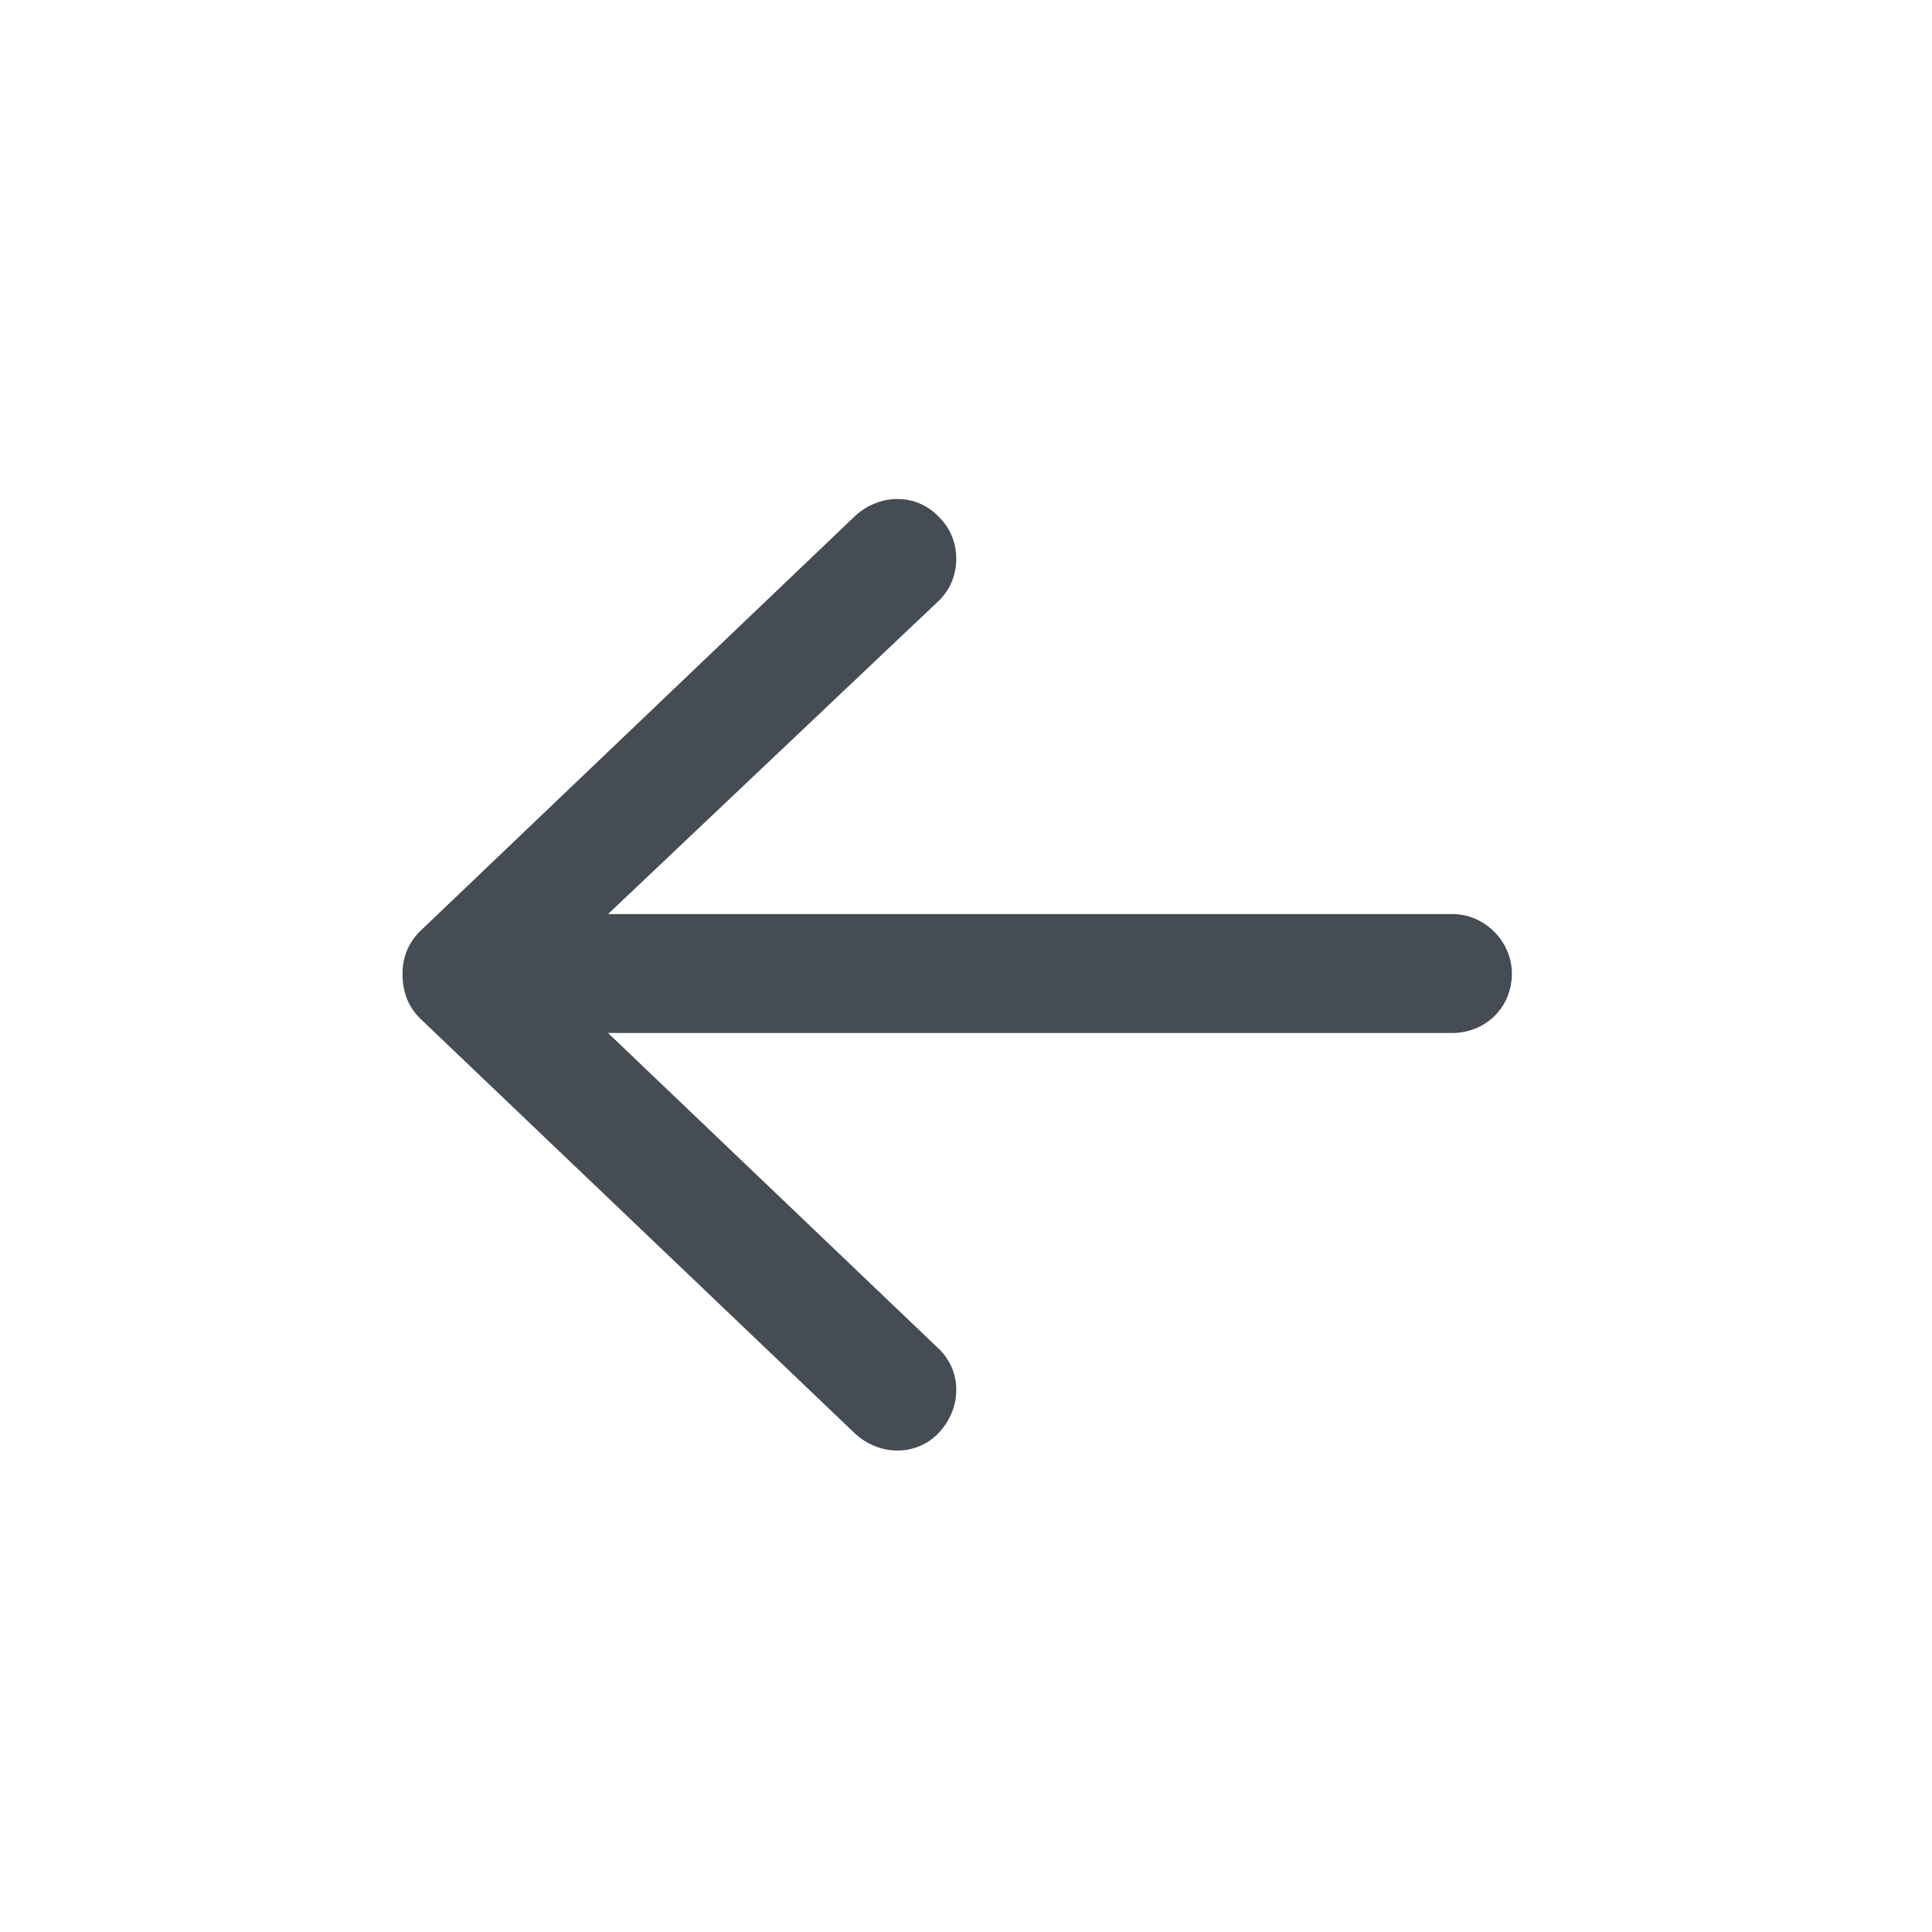
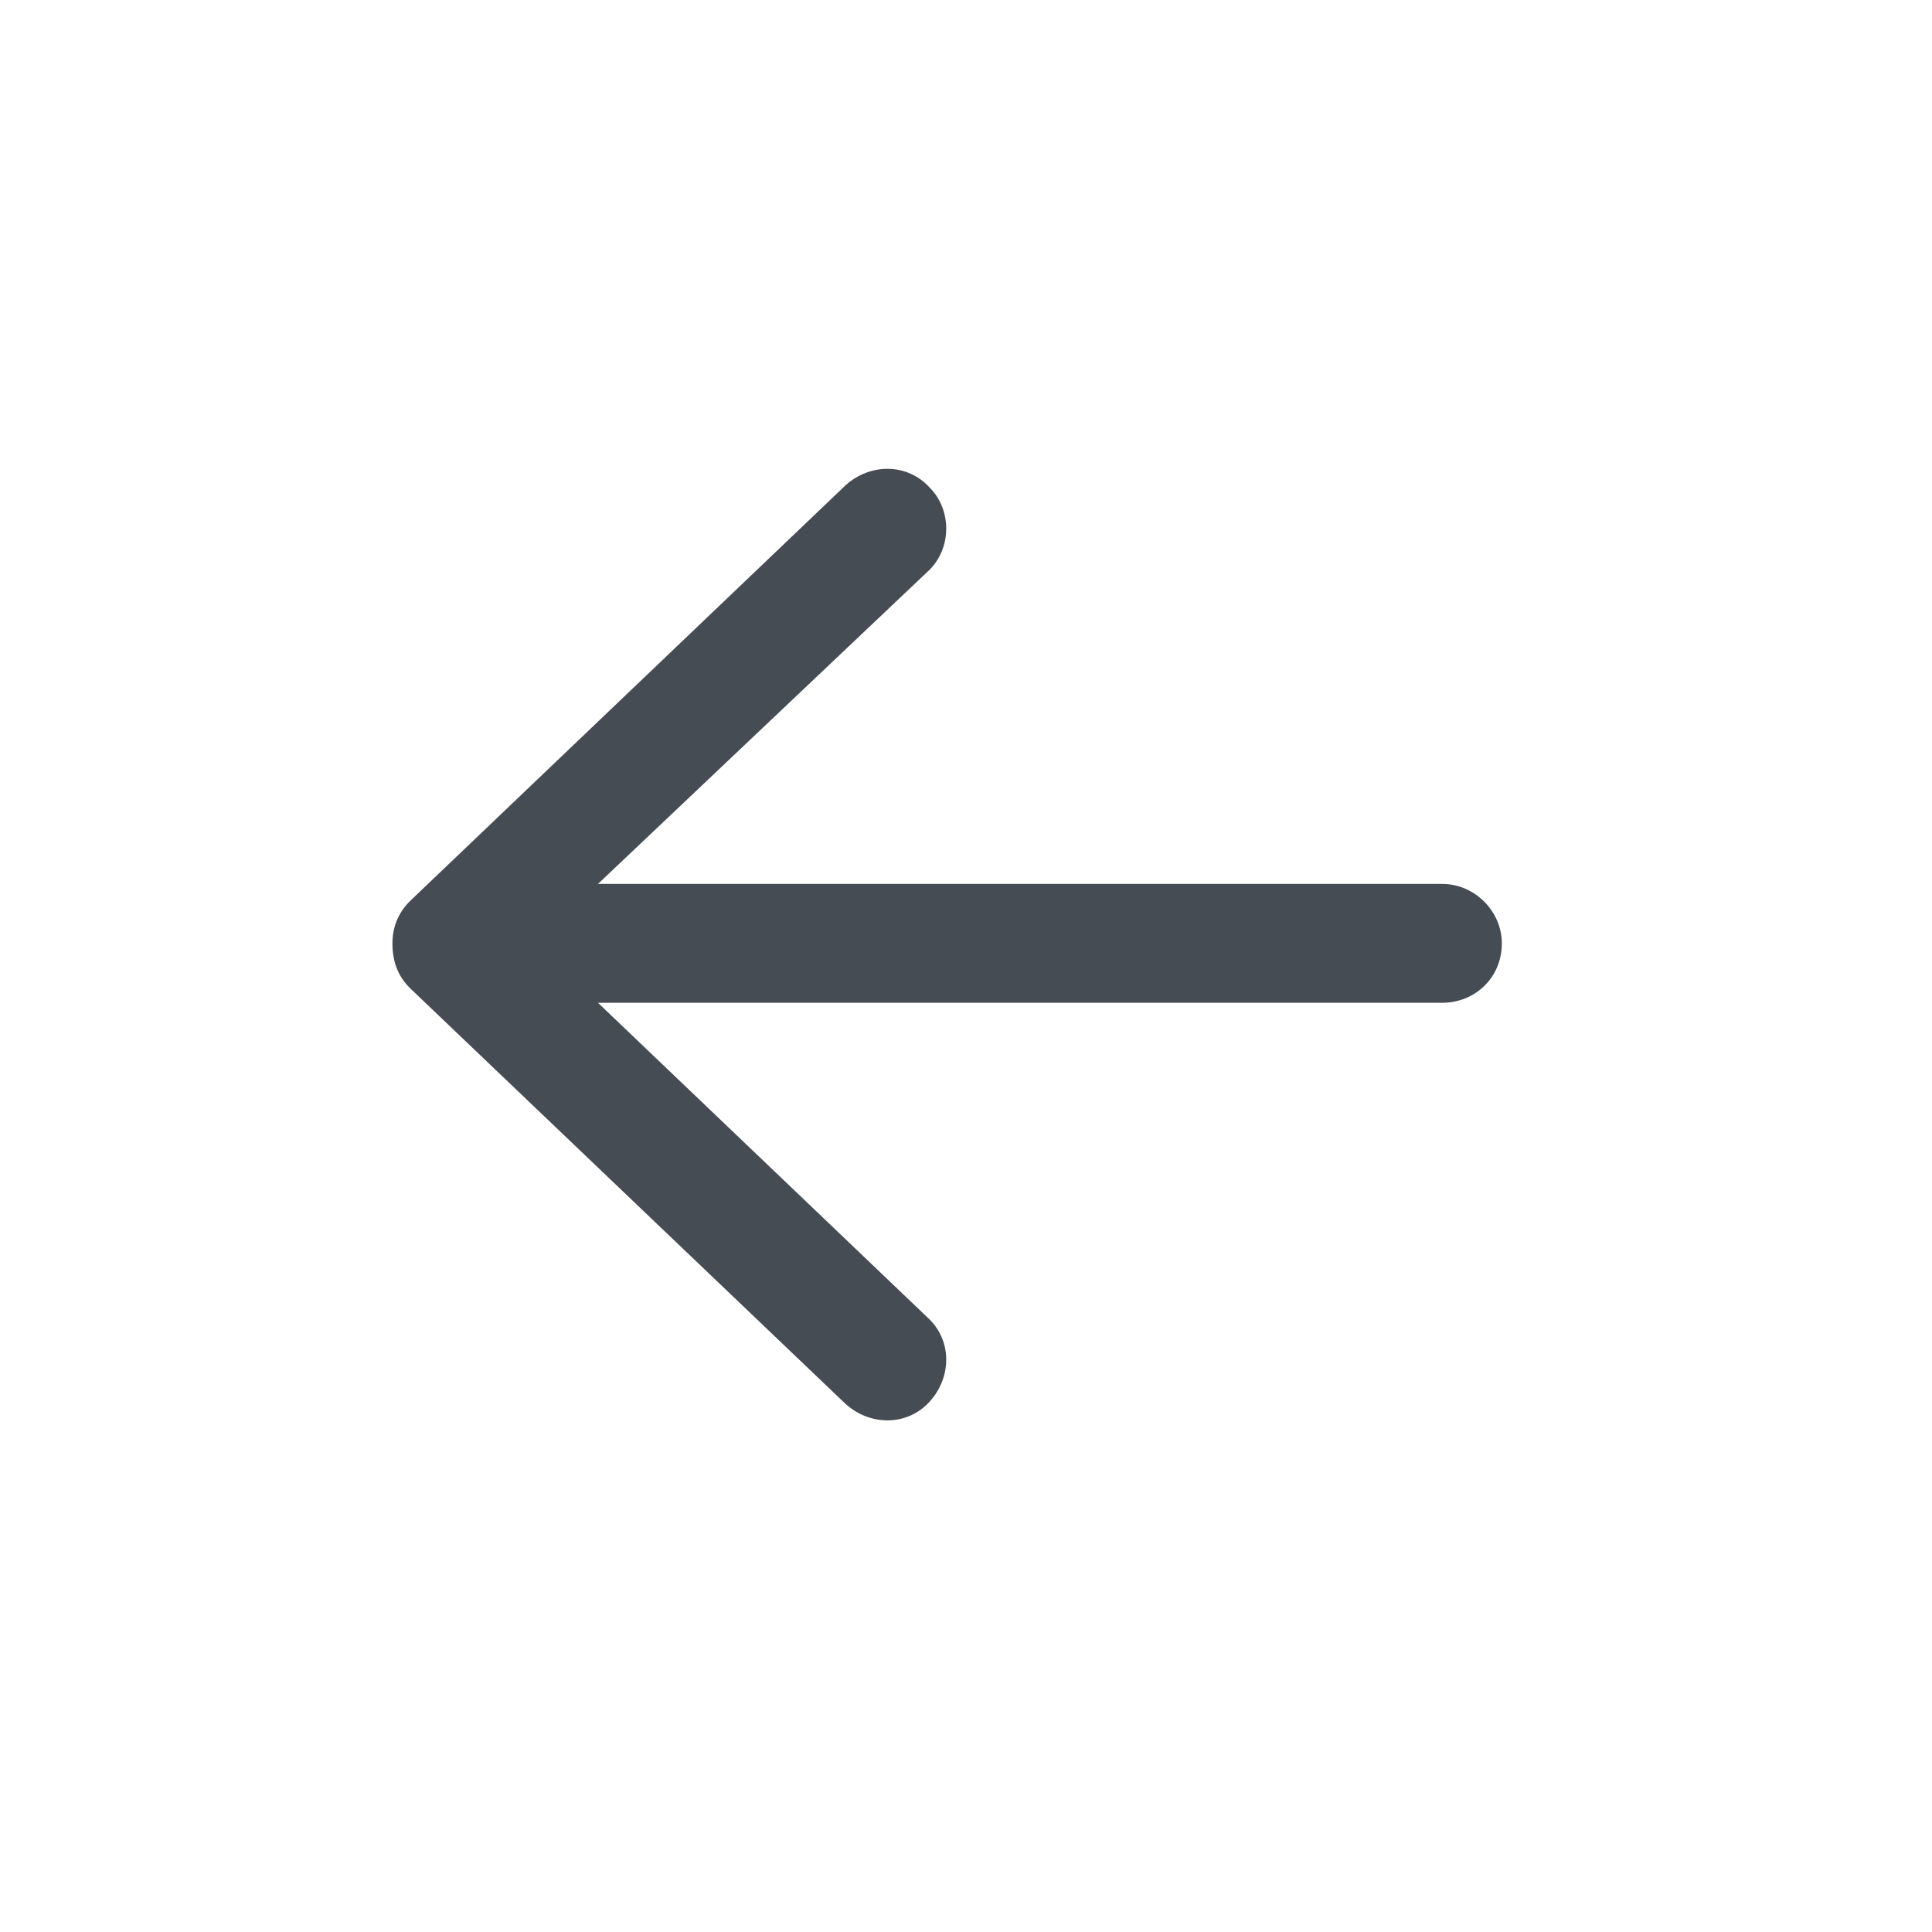
- <svg xmlns="http://www.w3.org/2000/svg" width="24" height="24" viewBox="0 0 24 24" fill="none">
-   <path d="M5.215 12.648C5.062 12.494 5 12.309 5 12.094C5 11.909 5.062 11.725 5.215 11.571L10.629 6.403C10.937 6.126 11.398 6.126 11.675 6.434C11.952 6.71 11.952 7.203 11.645 7.479L7.553 11.355H18.043C18.443 11.355 18.781 11.694 18.781 12.094C18.781 12.524 18.443 12.832 18.043 12.832H7.553L11.645 16.739C11.952 17.016 11.952 17.477 11.675 17.785C11.398 18.092 10.937 18.092 10.629 17.815L5.215 12.648Z" fill="#454C53" />
+ <svg xmlns="http://www.w3.org/2000/svg" width="32" height="32" viewBox="0 0 32 32" fill="none">
+   <path d="M6.787 16.363C6.582 16.158 6.5 15.912 6.5 15.625C6.5 15.379 6.582 15.133 6.787 14.928L14.006 8.037C14.416 7.668 15.031 7.668 15.4 8.078C15.77 8.447 15.77 9.104 15.359 9.473L9.904 14.641H23.891C24.424 14.641 24.875 15.092 24.875 15.625C24.875 16.199 24.424 16.609 23.891 16.609H9.904L15.359 21.818C15.77 22.188 15.77 22.803 15.4 23.213C15.031 23.623 14.416 23.623 14.006 23.254L6.787 16.363Z" fill="#454C53" />
</svg>
